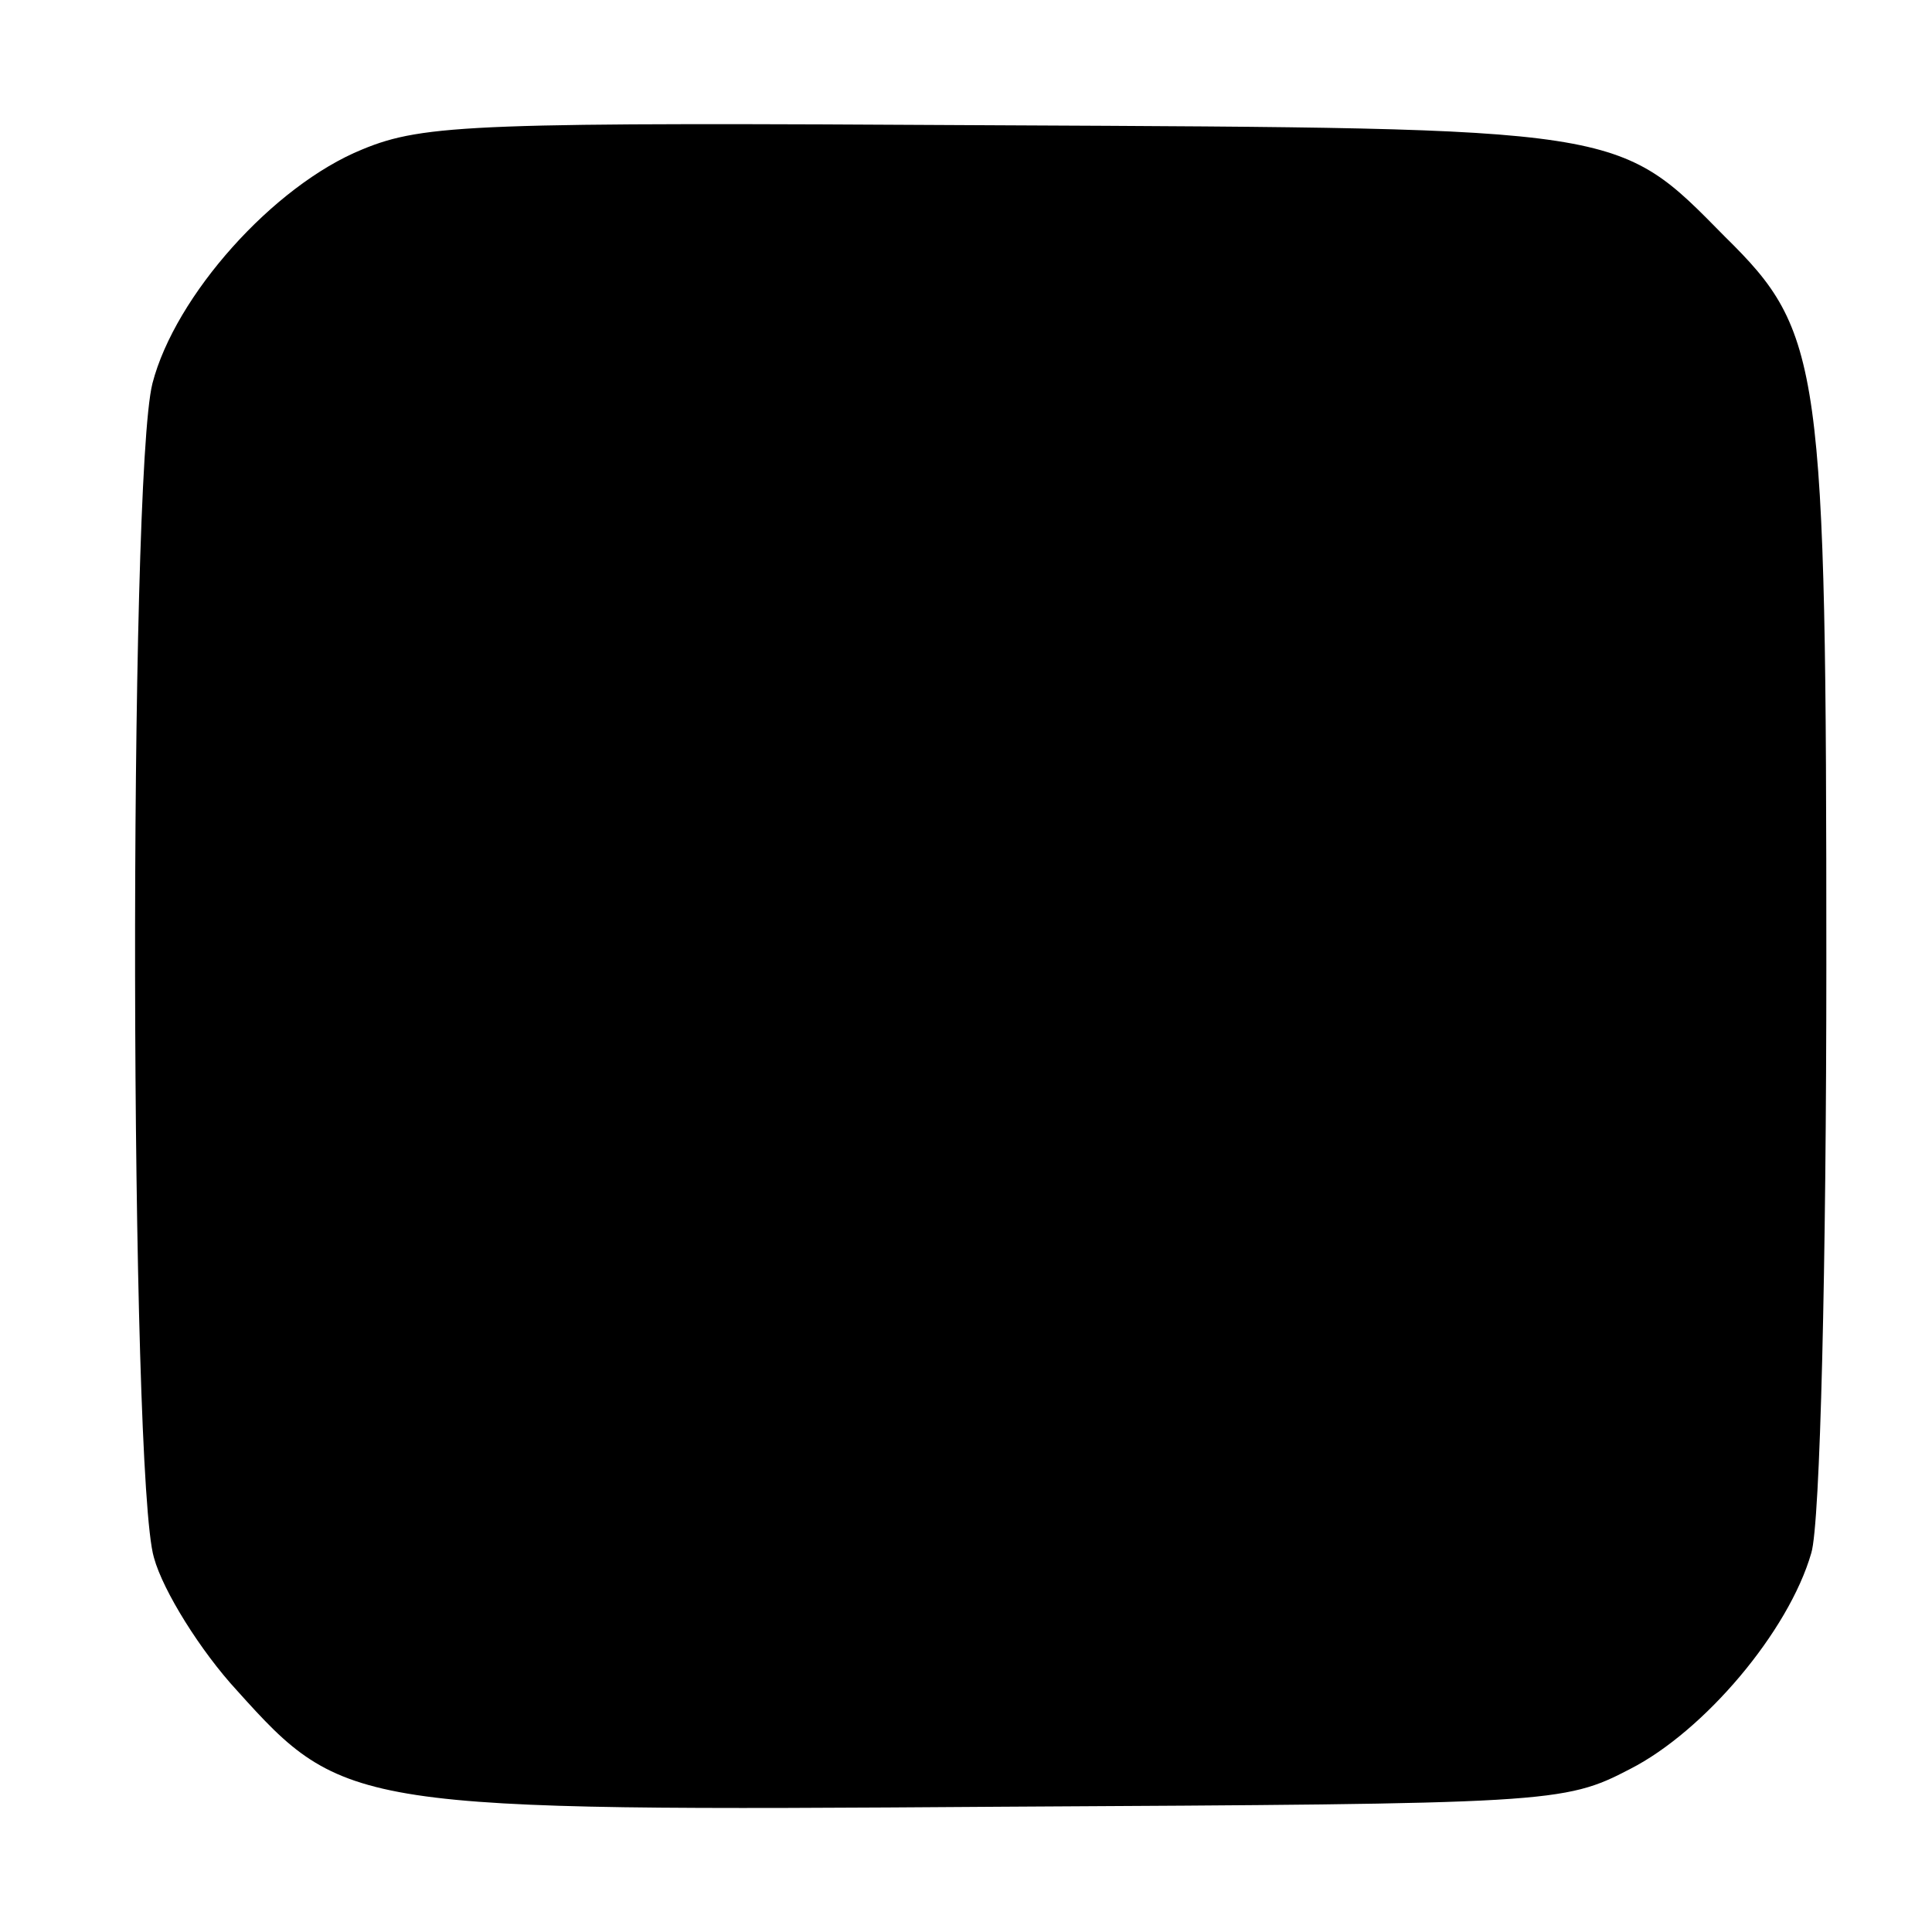
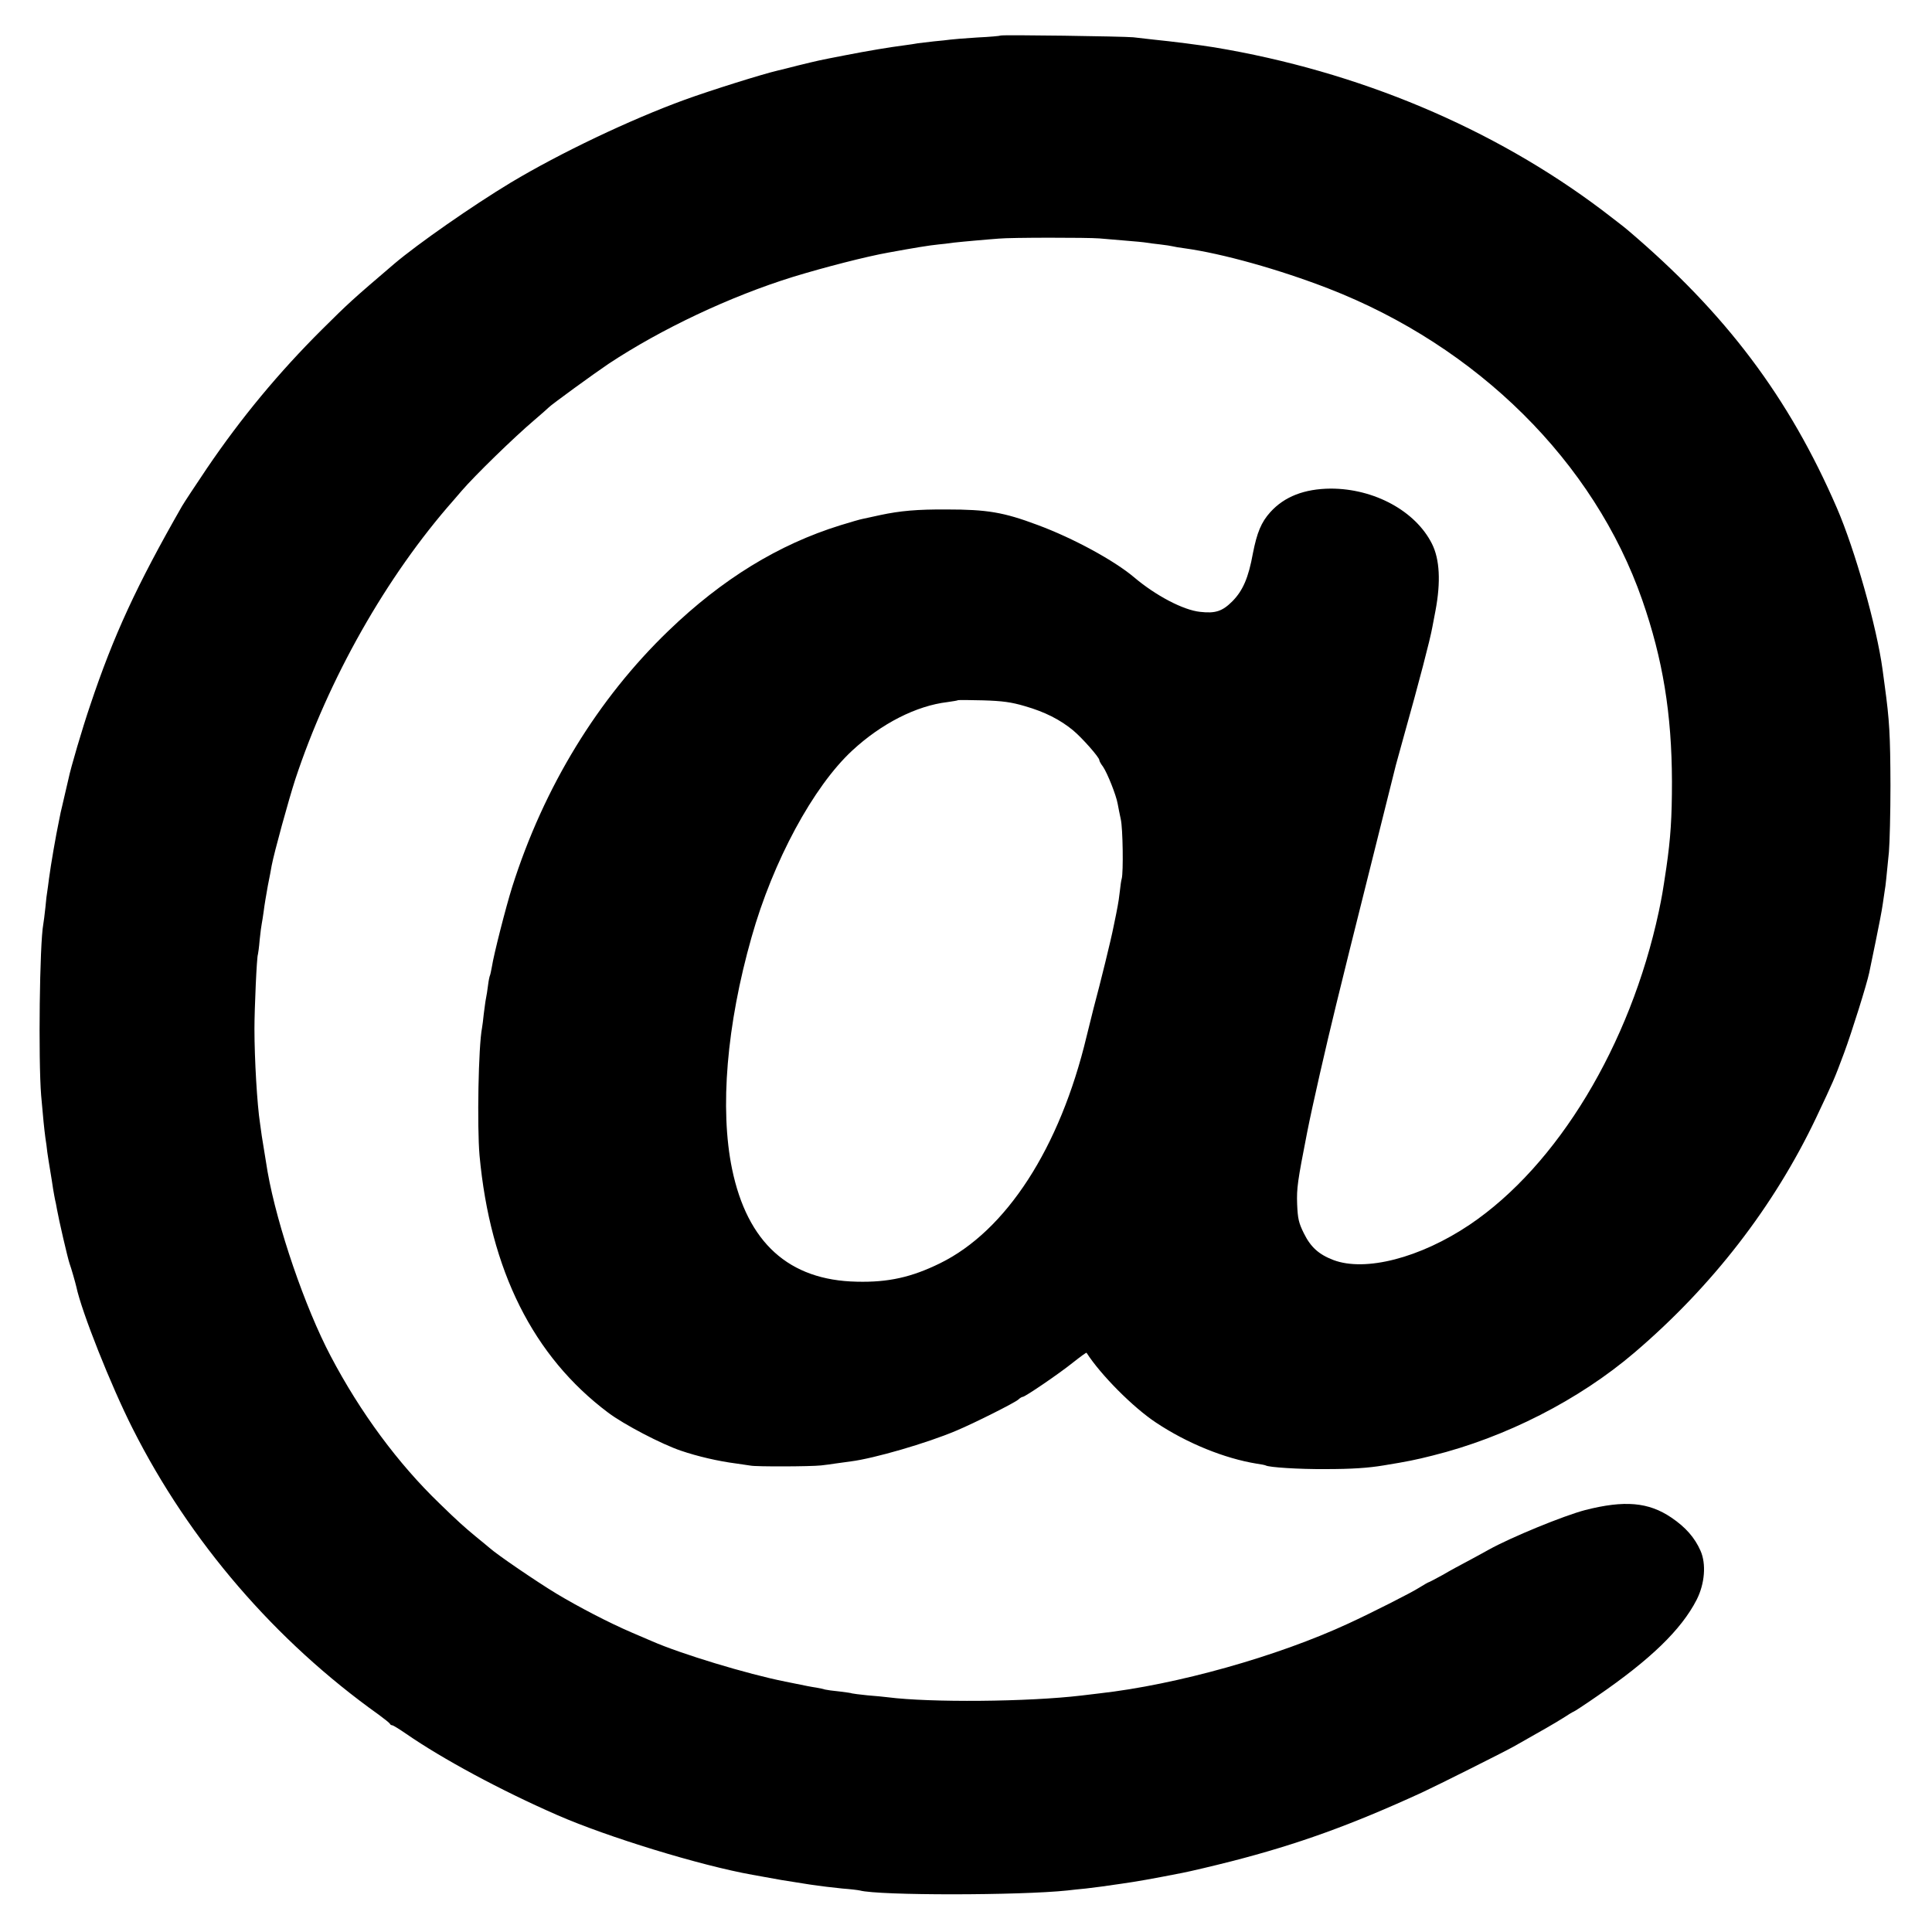
- <svg xmlns="http://www.w3.org/2000/svg" version="1.0" width="128pt" height="128pt" viewBox="0 0 128 128" preserveAspectRatio="xMidYMid meet">
-   <g transform="translate(0,128) scale(0.1,-0.1)" fill="#000000" stroke="none">
-     <path d="M240 1181 c-59 -24 -124 -97 -139 -155 -16 -63 -15 -725 1 -778 6 -22 31 -62 55 -88 71 -79 77 -80 507 -77 363 2 372 2 416 25 49 25 105 91 120 143 6 19 10 193 10 390 0 398 -3 419 -67 482 -72 73 -65 72 -483 74 -344 2 -379 1 -420 -16z" />
+ <svg xmlns="http://www.w3.org/2000/svg" version="1.0" width="1000pt" height="1000pt" viewBox="0 0 1000 1000" preserveAspectRatio="xMidYMid meet">
+   <g transform="translate(0,1000) scale(0.1,-0.1)" fill="#000000" stroke="none">
+     <path d="M5179 9816 c-2 -2 -56 -7 -120 -10 -64 -4 -127 -9 -140 -11 -13 -2 -51 -6 -84 -9 -33 -4 -71 -8 -85 -10 -14 -3 -43 -7 -65 -10 -78 -10 -193 -29 -310 -52 -145 -28 -138 -27 -245 -53 -47 -12 -94 -24 -104 -26 -78 -18 -346 -102 -481 -151 -283 -103 -646 -276 -901 -429 -196 -118 -483 -318 -604 -421 -219 -187 -235 -202 -374 -340 -223 -222 -418 -457 -595 -718 -60 -89 -118 -177 -129 -196 -234 -409 -354 -668 -475 -1030 -40 -117 -102 -328 -112 -379 -2 -9 -11 -47 -20 -86 -9 -38 -18 -79 -21 -90 -2 -11 -6 -31 -9 -45 -15 -70 -42 -226 -51 -295 -3 -27 -8 -58 -9 -67 -2 -9 -7 -48 -10 -85 -4 -37 -9 -77 -11 -87 -19 -101 -26 -701 -11 -886 10 -117 16 -175 22 -220 3 -19 8 -53 10 -75 3 -22 10 -65 15 -95 5 -30 12 -73 15 -95 4 -22 8 -47 10 -55 2 -8 7 -31 10 -50 9 -52 55 -251 65 -280 8 -21 31 -102 35 -120 27 -129 180 -514 292 -735 294 -583 737 -1098 1273 -1480 30 -22 56 -43 58 -47 2 -5 8 -8 12 -8 5 0 37 -20 72 -44 188 -130 490 -293 783 -421 258 -113 740 -261 1010 -309 153 -28 147 -27 295 -50 52 -8 129 -17 170 -21 41 -3 82 -8 90 -10 100 -27 831 -26 1075 0 22 3 65 7 95 10 30 4 66 8 80 10 14 2 61 9 105 15 77 11 152 24 315 56 41 8 156 35 254 60 343 88 620 188 986 356 84 39 423 209 475 238 165 93 206 117 253 146 29 19 54 34 56 34 3 0 58 36 123 81 275 189 435 343 515 499 42 83 50 185 20 253 -30 68 -77 122 -151 172 -118 80 -242 91 -446 39 -111 -29 -384 -141 -499 -205 -10 -6 -53 -29 -95 -52 -42 -22 -107 -57 -144 -79 -38 -21 -71 -38 -73 -38 -2 0 -23 -12 -47 -27 -40 -26 -252 -133 -367 -186 -369 -171 -889 -317 -1290 -362 -25 -3 -66 -8 -92 -11 -278 -33 -784 -37 -1003 -9 -16 2 -64 7 -105 10 -41 4 -77 9 -80 10 -3 2 -33 6 -65 10 -33 3 -67 8 -75 10 -8 3 -28 7 -45 10 -32 5 -33 5 -160 31 -197 39 -542 144 -690 209 -16 7 -64 27 -105 45 -119 51 -276 133 -391 202 -102 62 -305 200 -345 236 -11 9 -44 37 -74 61 -52 43 -94 80 -185 169 -215 207 -410 471 -563 762 -133 252 -277 672 -327 955 -5 32 -23 144 -30 185 -2 14 -6 43 -9 65 -15 95 -29 334 -29 490 0 103 12 376 18 385 1 3 6 37 9 75 4 39 9 77 11 85 2 8 6 37 10 64 3 27 13 85 21 130 9 44 18 92 20 105 13 69 88 341 122 446 172 521 472 1052 819 1445 12 14 31 36 43 50 68 79 269 275 375 365 39 33 72 63 75 66 10 12 237 177 310 226 272 180 629 349 955 450 160 49 381 106 495 126 131 24 209 37 260 42 14 1 48 5 75 9 28 3 79 8 115 11 36 3 90 8 120 10 58 6 461 6 520 1 19 -2 78 -7 130 -11 52 -4 104 -9 114 -11 11 -2 42 -6 70 -9 28 -3 58 -8 66 -10 8 -2 35 -7 60 -10 197 -27 492 -110 745 -208 773 -300 1376 -898 1625 -1612 107 -307 153 -590 154 -940 0 -189 -7 -293 -29 -446 -21 -140 -22 -144 -39 -227 -148 -691 -524 -1314 -979 -1621 -256 -172 -540 -245 -705 -183 -76 29 -118 67 -153 138 -27 54 -32 77 -35 151 -3 83 2 118 52 373 26 133 97 444 150 660 36 146 67 272 69 280 2 8 56 224 120 480 64 256 118 472 120 480 2 8 20 74 40 145 80 285 137 503 149 570 3 17 10 54 16 84 28 149 22 266 -18 346 -85 170 -299 286 -524 286 -136 -1 -240 -41 -313 -122 -47 -52 -69 -106 -90 -213 -23 -127 -52 -193 -106 -248 -52 -52 -88 -64 -167 -55 -87 9 -230 84 -342 179 -103 87 -316 203 -500 271 -176 66 -261 80 -470 80 -152 1 -241 -7 -344 -29 -39 -9 -80 -17 -92 -20 -12 -2 -63 -17 -115 -33 -319 -99 -611 -278 -888 -545 -366 -352 -646 -809 -810 -1327 -33 -105 -96 -352 -105 -413 -4 -21 -8 -41 -10 -45 -2 -3 -7 -26 -10 -51 -3 -25 -8 -56 -11 -70 -3 -14 -7 -49 -11 -78 -3 -29 -7 -62 -9 -72 -19 -96 -26 -510 -13 -660 55 -596 278 -1041 666 -1332 81 -61 276 -163 377 -197 85 -29 192 -54 285 -66 30 -4 64 -9 75 -11 28 -6 310 -5 365 1 25 3 59 7 75 10 17 2 53 7 80 11 118 15 392 94 545 159 91 38 302 144 321 161 8 8 19 14 23 14 12 0 188 120 259 177 38 30 69 53 71 51 73 -114 241 -283 359 -361 162 -108 356 -186 522 -213 22 -3 42 -7 46 -9 16 -10 173 -20 309 -19 138 0 223 6 301 19 123 20 167 29 254 51 378 94 758 288 1045 533 403 344 722 757 940 1215 93 197 93 197 145 336 40 108 117 354 130 415 2 11 17 83 33 160 16 77 33 165 37 195 4 30 9 64 11 75 4 21 7 54 21 195 4 47 8 202 8 345 -1 263 -5 335 -30 518 -3 23 -8 60 -11 82 -30 221 -143 620 -236 835 -248 573 -575 1008 -1084 1440 -16 14 -75 59 -131 102 -565 426 -1262 719 -2008 843 -74 12 -222 31 -314 40 -35 4 -82 9 -105 12 -51 5 -681 14 -687 9z m126 -3471 c104 -30 182 -70 249 -125 47 -39 136 -140 136 -154 0 -5 8 -20 19 -34 23 -34 68 -147 76 -192 3 -19 11 -55 16 -80 11 -46 14 -276 5 -308 -3 -9 -7 -39 -10 -67 -3 -27 -8 -61 -11 -75 -2 -14 -12 -61 -21 -105 -13 -67 -67 -287 -104 -425 -5 -19 -21 -84 -36 -145 -138 -577 -416 -1006 -759 -1174 -147 -72 -267 -99 -430 -95 -352 7 -567 202 -646 584 -64 311 -28 745 101 1199 111 394 320 780 521 966 151 140 332 232 493 251 28 4 53 8 55 10 2 1 60 1 130 -1 99 -3 145 -9 216 -30z" />
  </g>
</svg>
